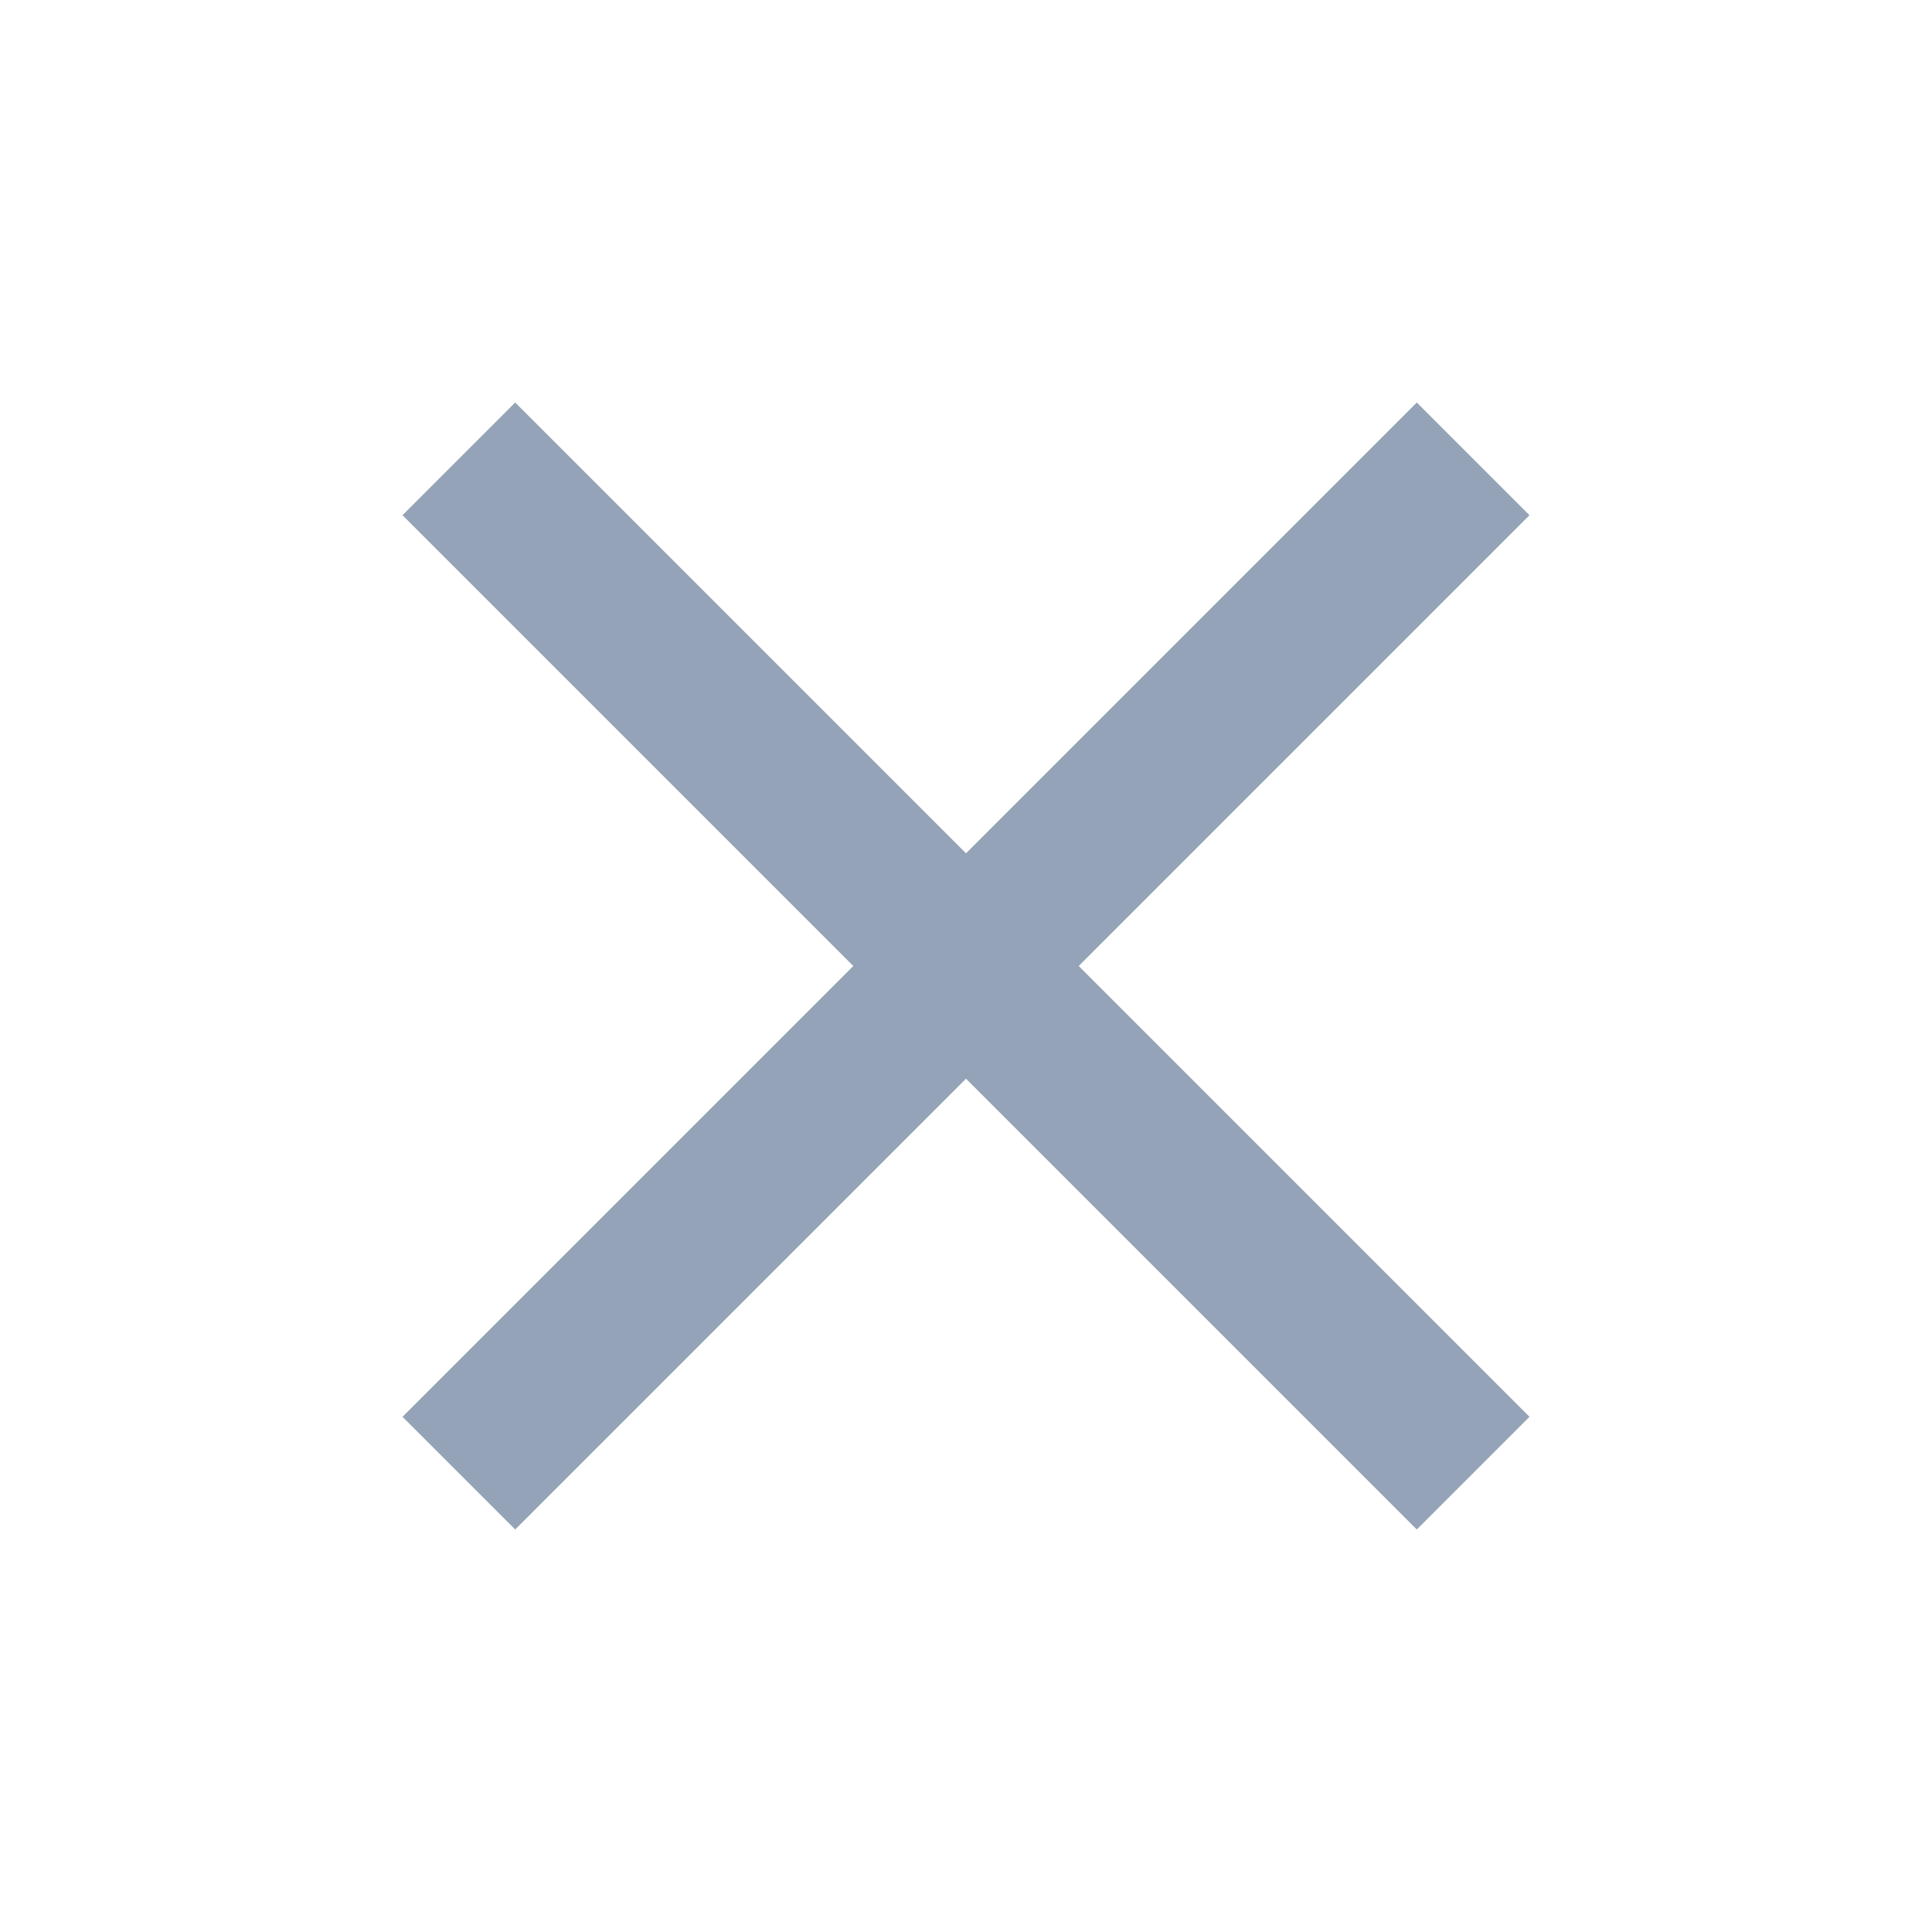
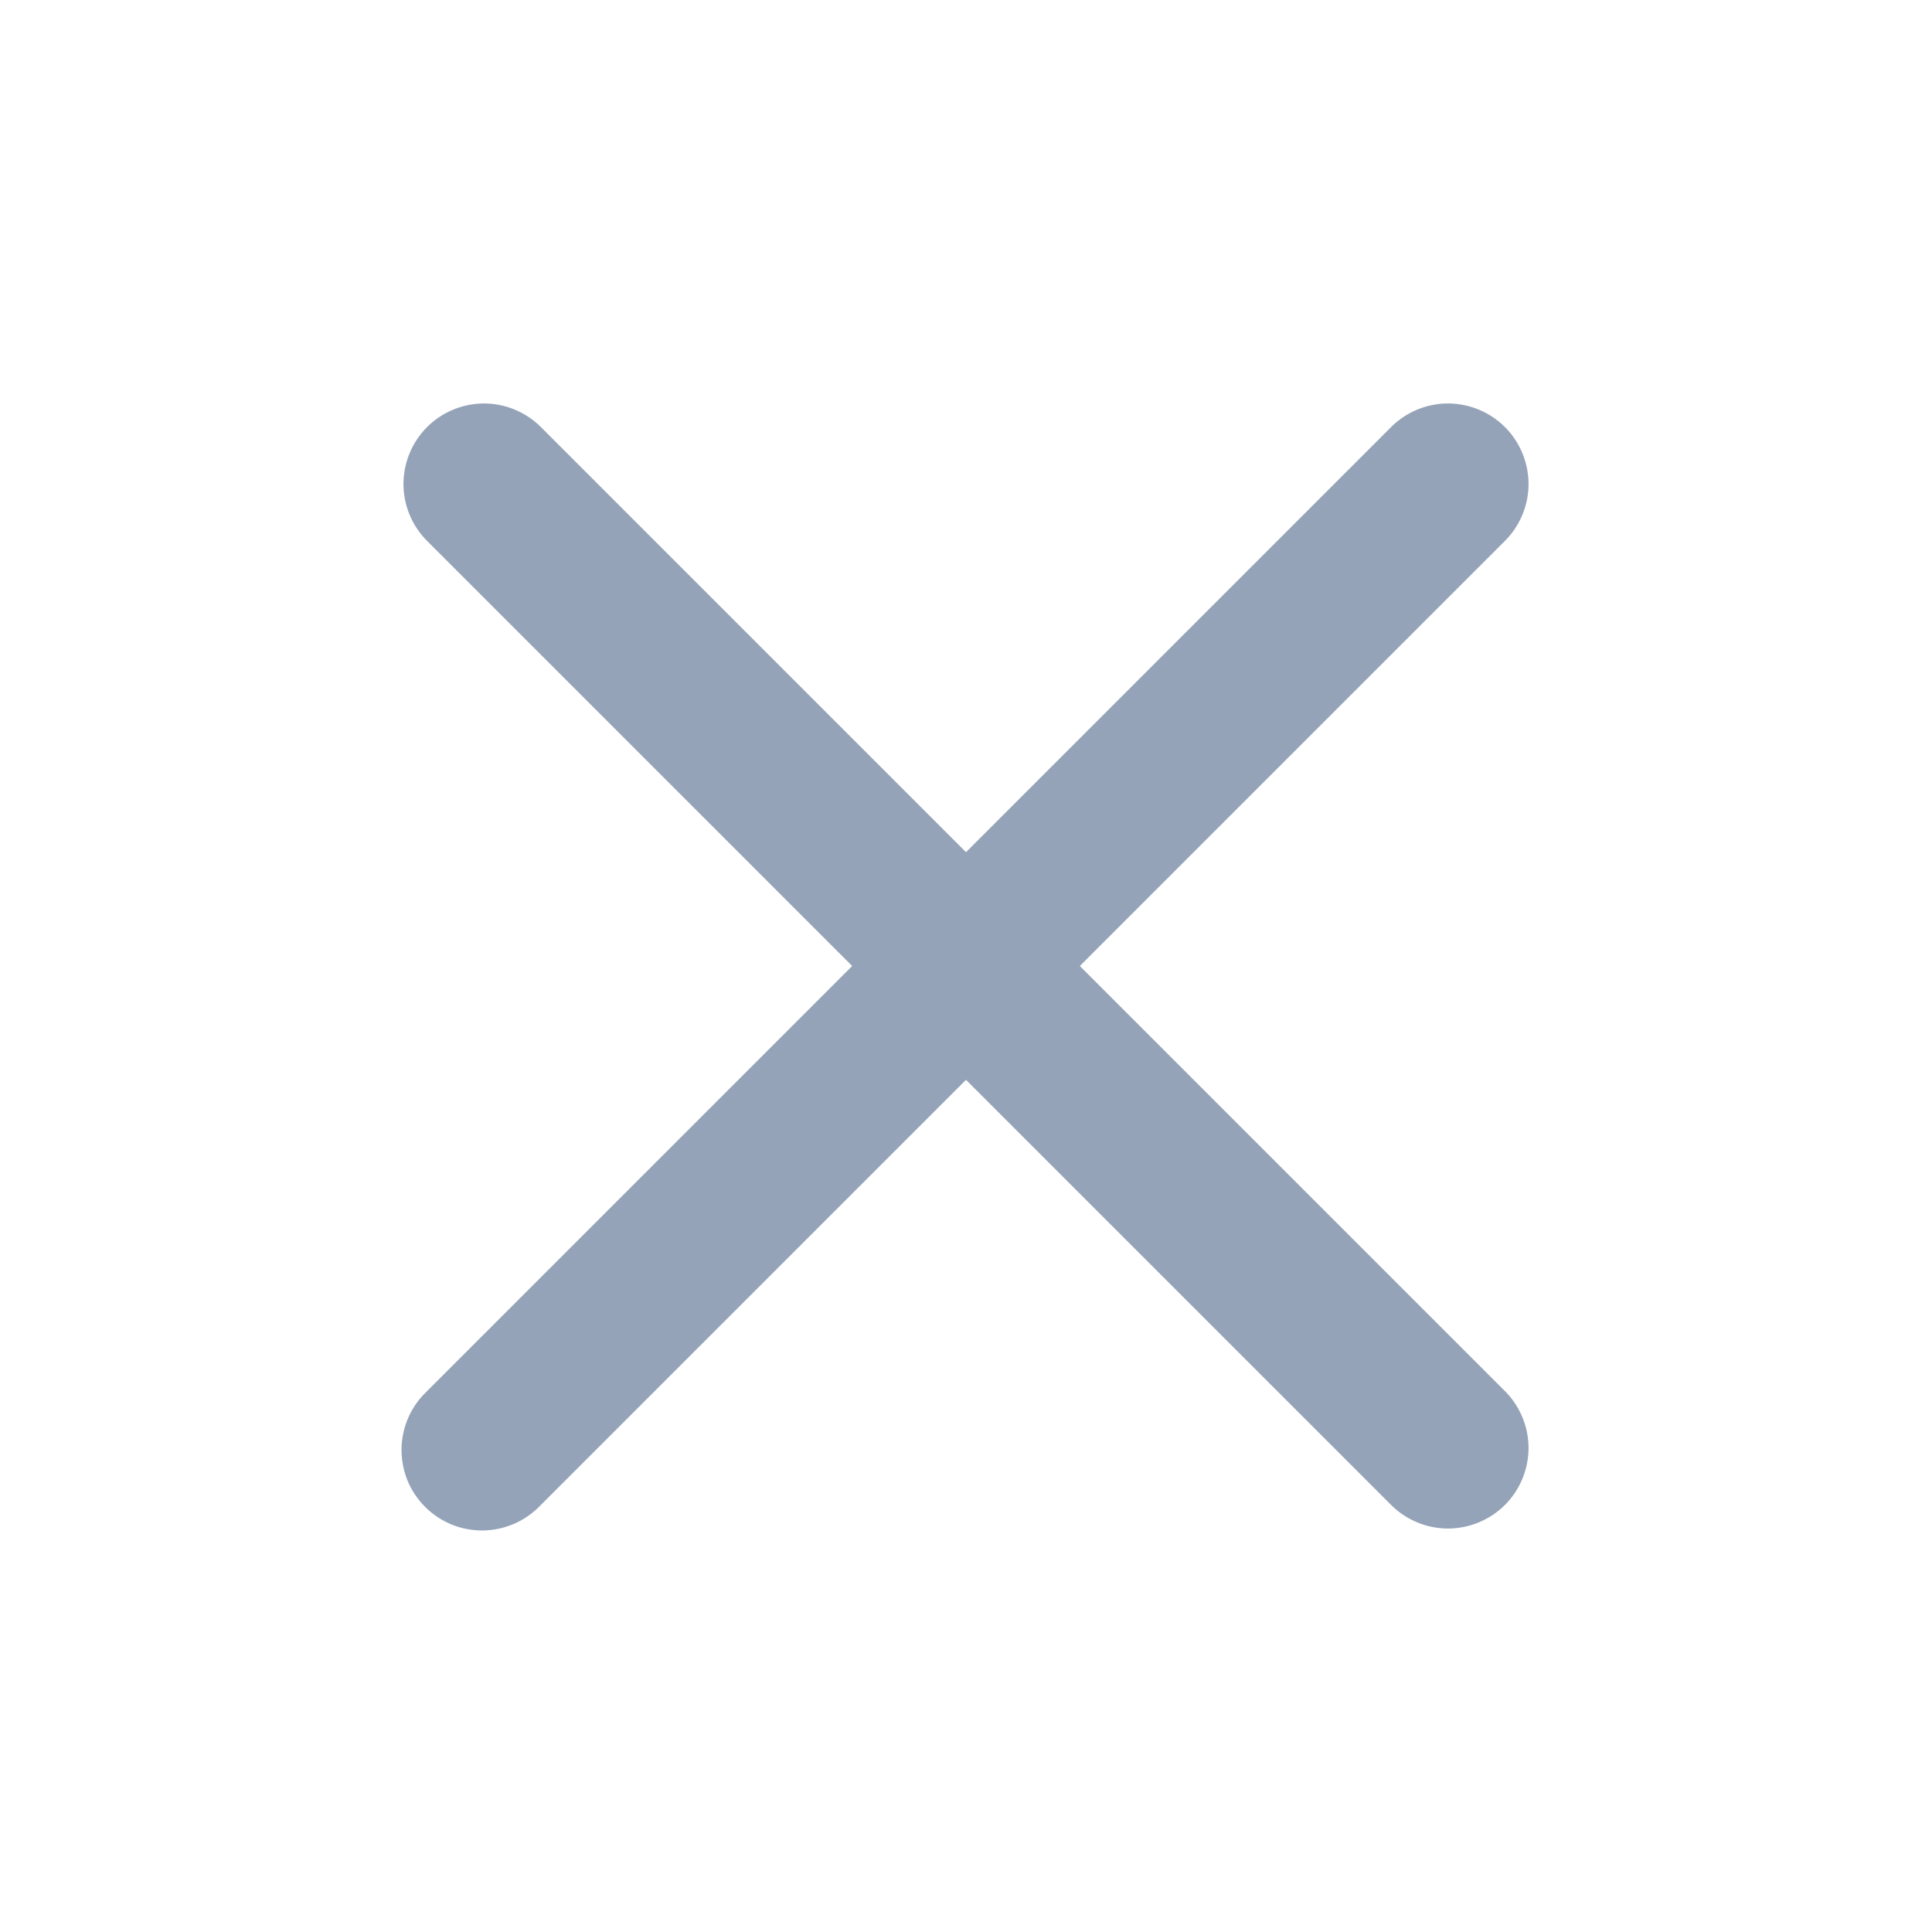
<svg xmlns="http://www.w3.org/2000/svg" width="24" height="24" viewBox="0 0 24 24" fill="none">
-   <path d="M6.4 19L5 17.6L10.6 12L5 6.4L6.4 5L12 10.6L17.6 5L19 6.4L13.4 12L19 17.6L17.6 19L12 13.4L6.4 19Z" fill="#94A3B8" />
+   <path d="M6.707 5.293C6.518 5.111 6.266 5.01 6.004 5.012C5.741 5.015 5.491 5.12 5.305 5.305C5.12 5.491 5.015 5.741 5.012 6.004C5.01 6.266 5.111 6.518 5.293 6.707L10.586 12L5.293 17.293C5.198 17.385 5.121 17.495 5.069 17.617C5.017 17.739 4.989 17.871 4.988 18.003C4.987 18.136 5.012 18.268 5.062 18.391C5.112 18.514 5.187 18.625 5.281 18.719C5.375 18.813 5.486 18.887 5.609 18.938C5.732 18.988 5.864 19.013 5.996 19.012C6.129 19.011 6.26 18.983 6.382 18.931C6.504 18.879 6.615 18.802 6.707 18.707L12 13.414L17.293 18.707C17.482 18.889 17.734 18.99 17.996 18.988C18.259 18.985 18.509 18.88 18.695 18.695C18.88 18.509 18.985 18.259 18.988 17.996C18.99 17.734 18.889 17.482 18.707 17.293L13.414 12L18.707 6.707C18.889 6.518 18.99 6.266 18.988 6.004C18.985 5.741 18.88 5.491 18.695 5.305C18.509 5.12 18.259 5.015 17.996 5.012C17.734 5.01 17.482 5.111 17.293 5.293L12 10.586L6.707 5.293Z" fill="#94A3B8" />
</svg>
